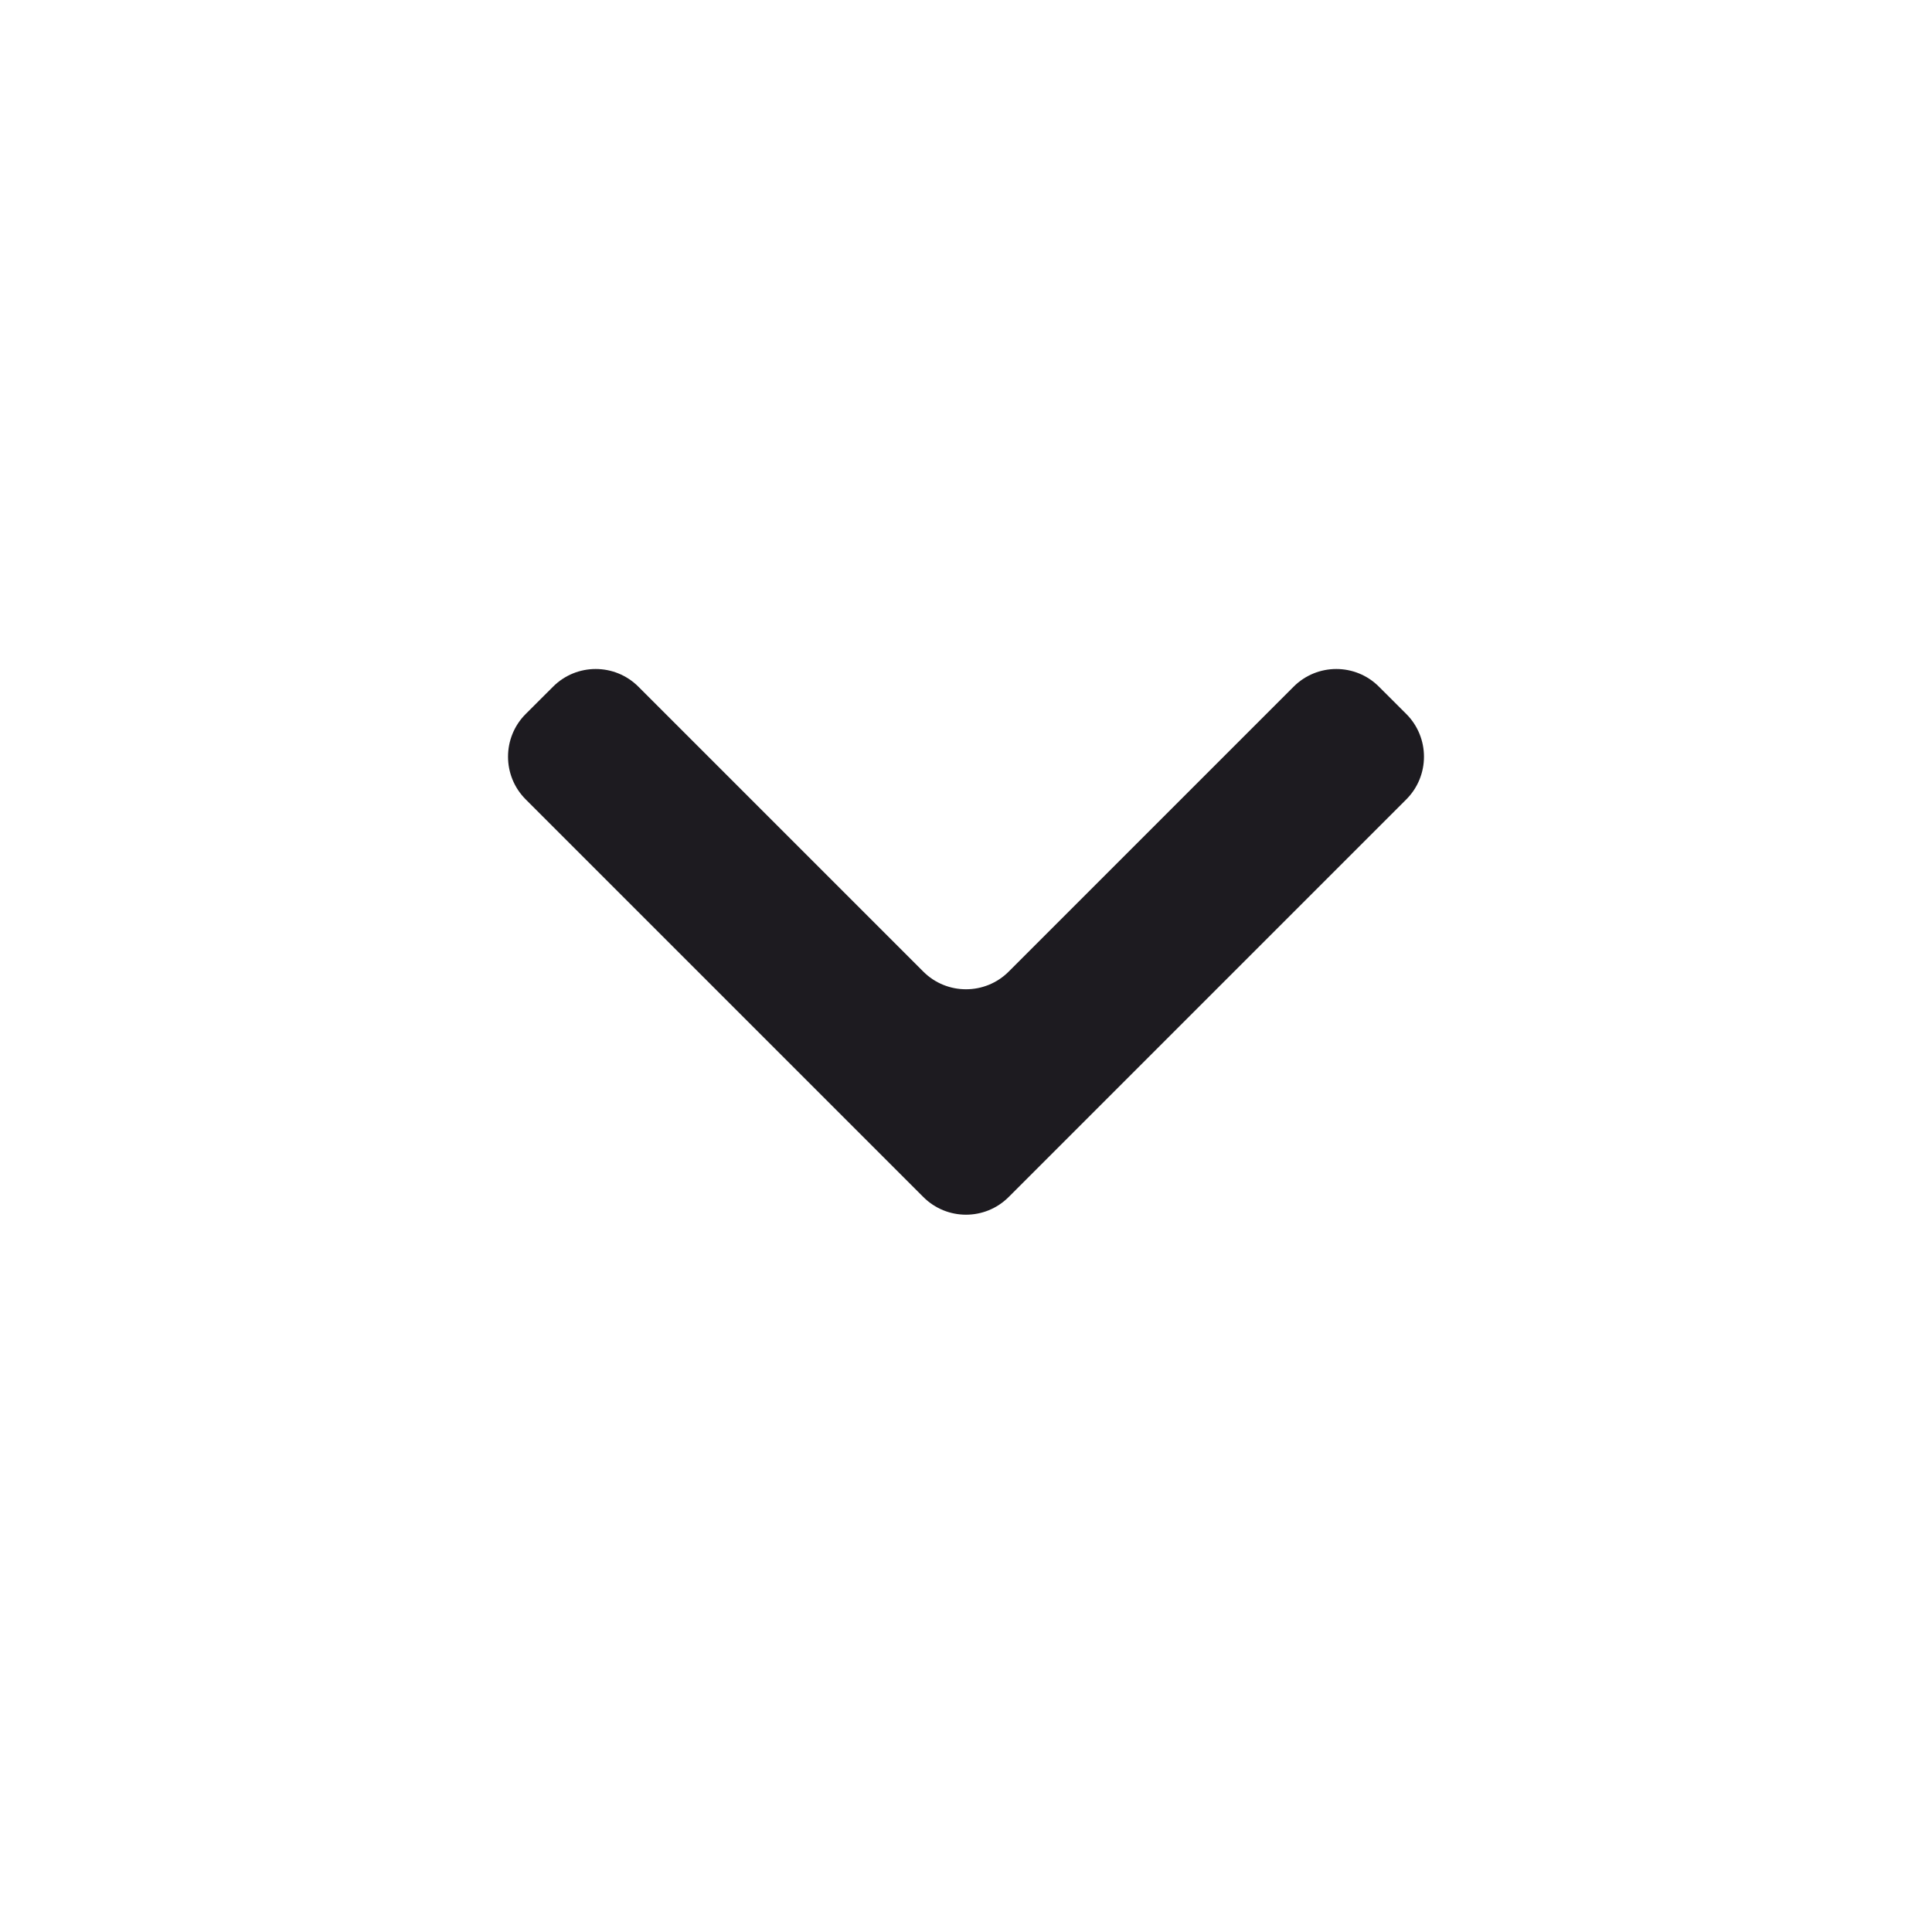
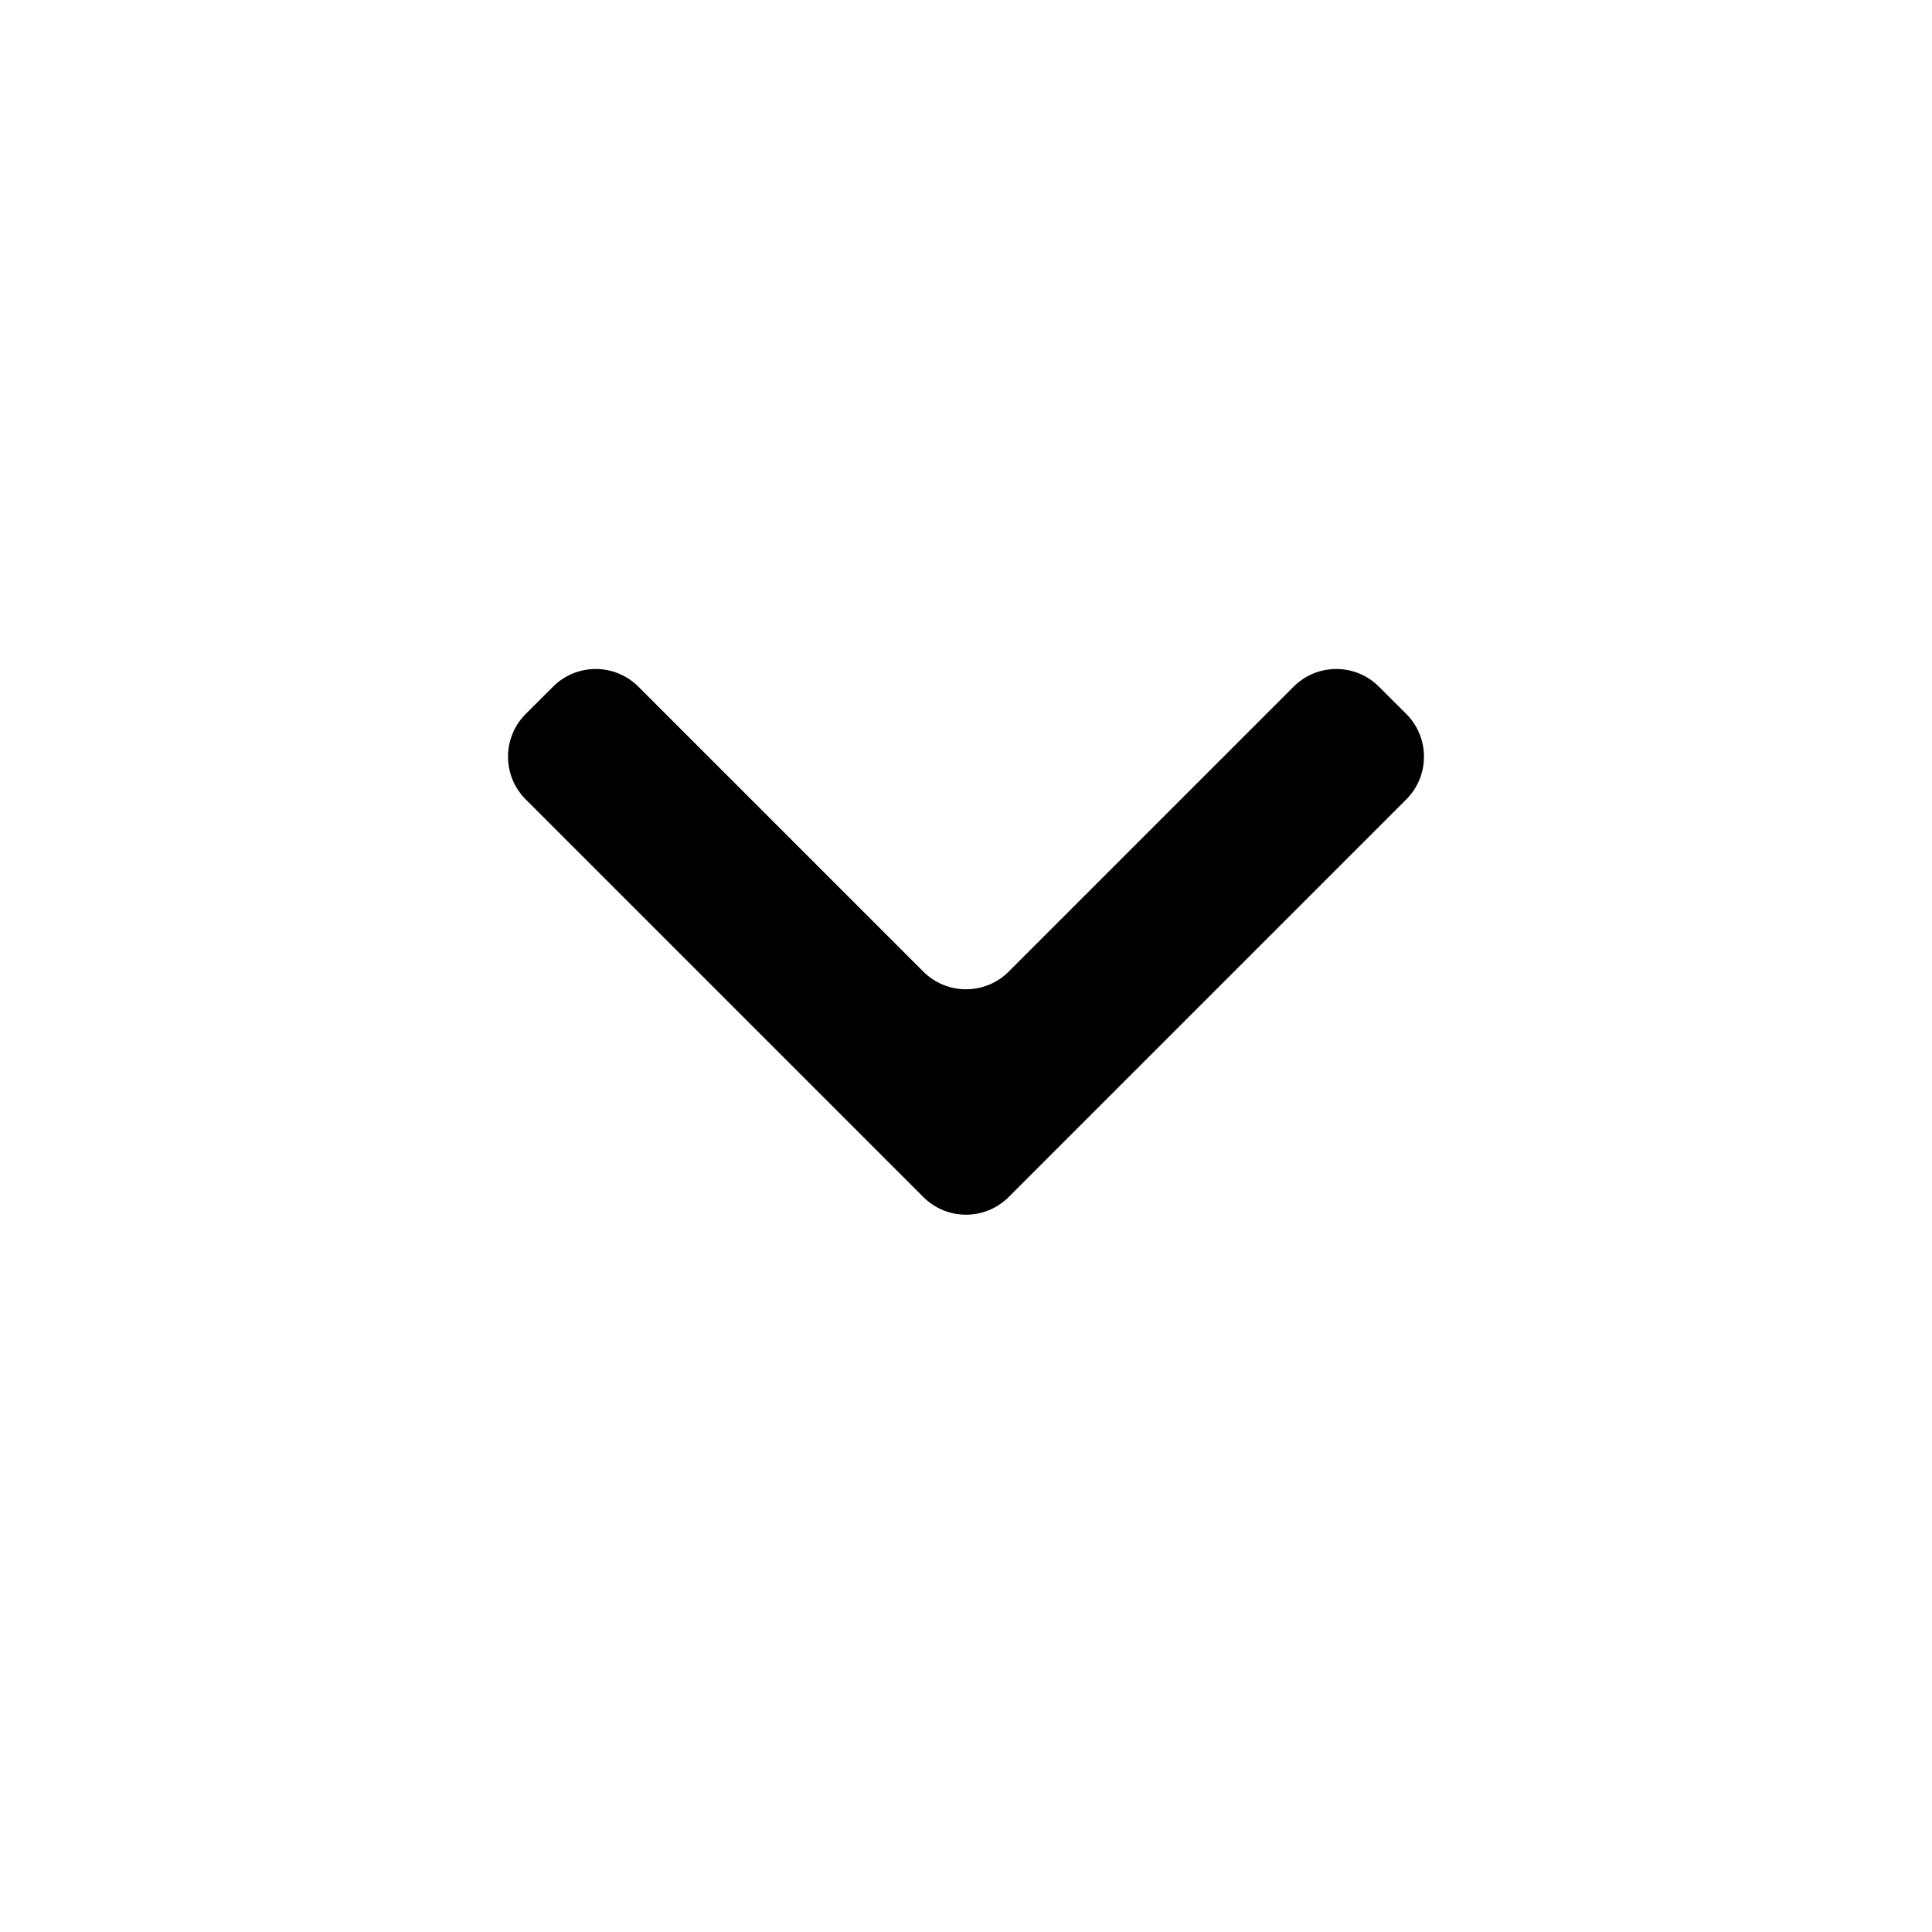
<svg xmlns="http://www.w3.org/2000/svg" viewBox="0 0 32 32" fill="none">
-   <path d="M16.707 19.826C16.317 20.217 15.683 20.217 15.293 19.826L8.707 13.24C8.317 12.85 8.317 12.217 8.707 11.826L9.16 11.374C9.55 10.983 10.183 10.983 10.574 11.374L15.293 16.093C15.683 16.483 16.317 16.483 16.707 16.093L21.426 11.374C21.817 10.983 22.45 10.983 22.84 11.374L23.293 11.826C23.683 12.217 23.683 12.85 23.293 13.24L16.707 19.826Z" fill="#1D1B20" />
+   <path d="M16.707 19.826C16.317 20.217 15.683 20.217 15.293 19.826L8.707 13.24C8.317 12.85 8.317 12.217 8.707 11.826L9.16 11.374C9.55 10.983 10.183 10.983 10.574 11.374L15.293 16.093C15.683 16.483 16.317 16.483 16.707 16.093L21.426 11.374C21.817 10.983 22.45 10.983 22.84 11.374L23.293 11.826C23.683 12.217 23.683 12.85 23.293 13.24L16.707 19.826Z" fill="currentColor" />
</svg>
